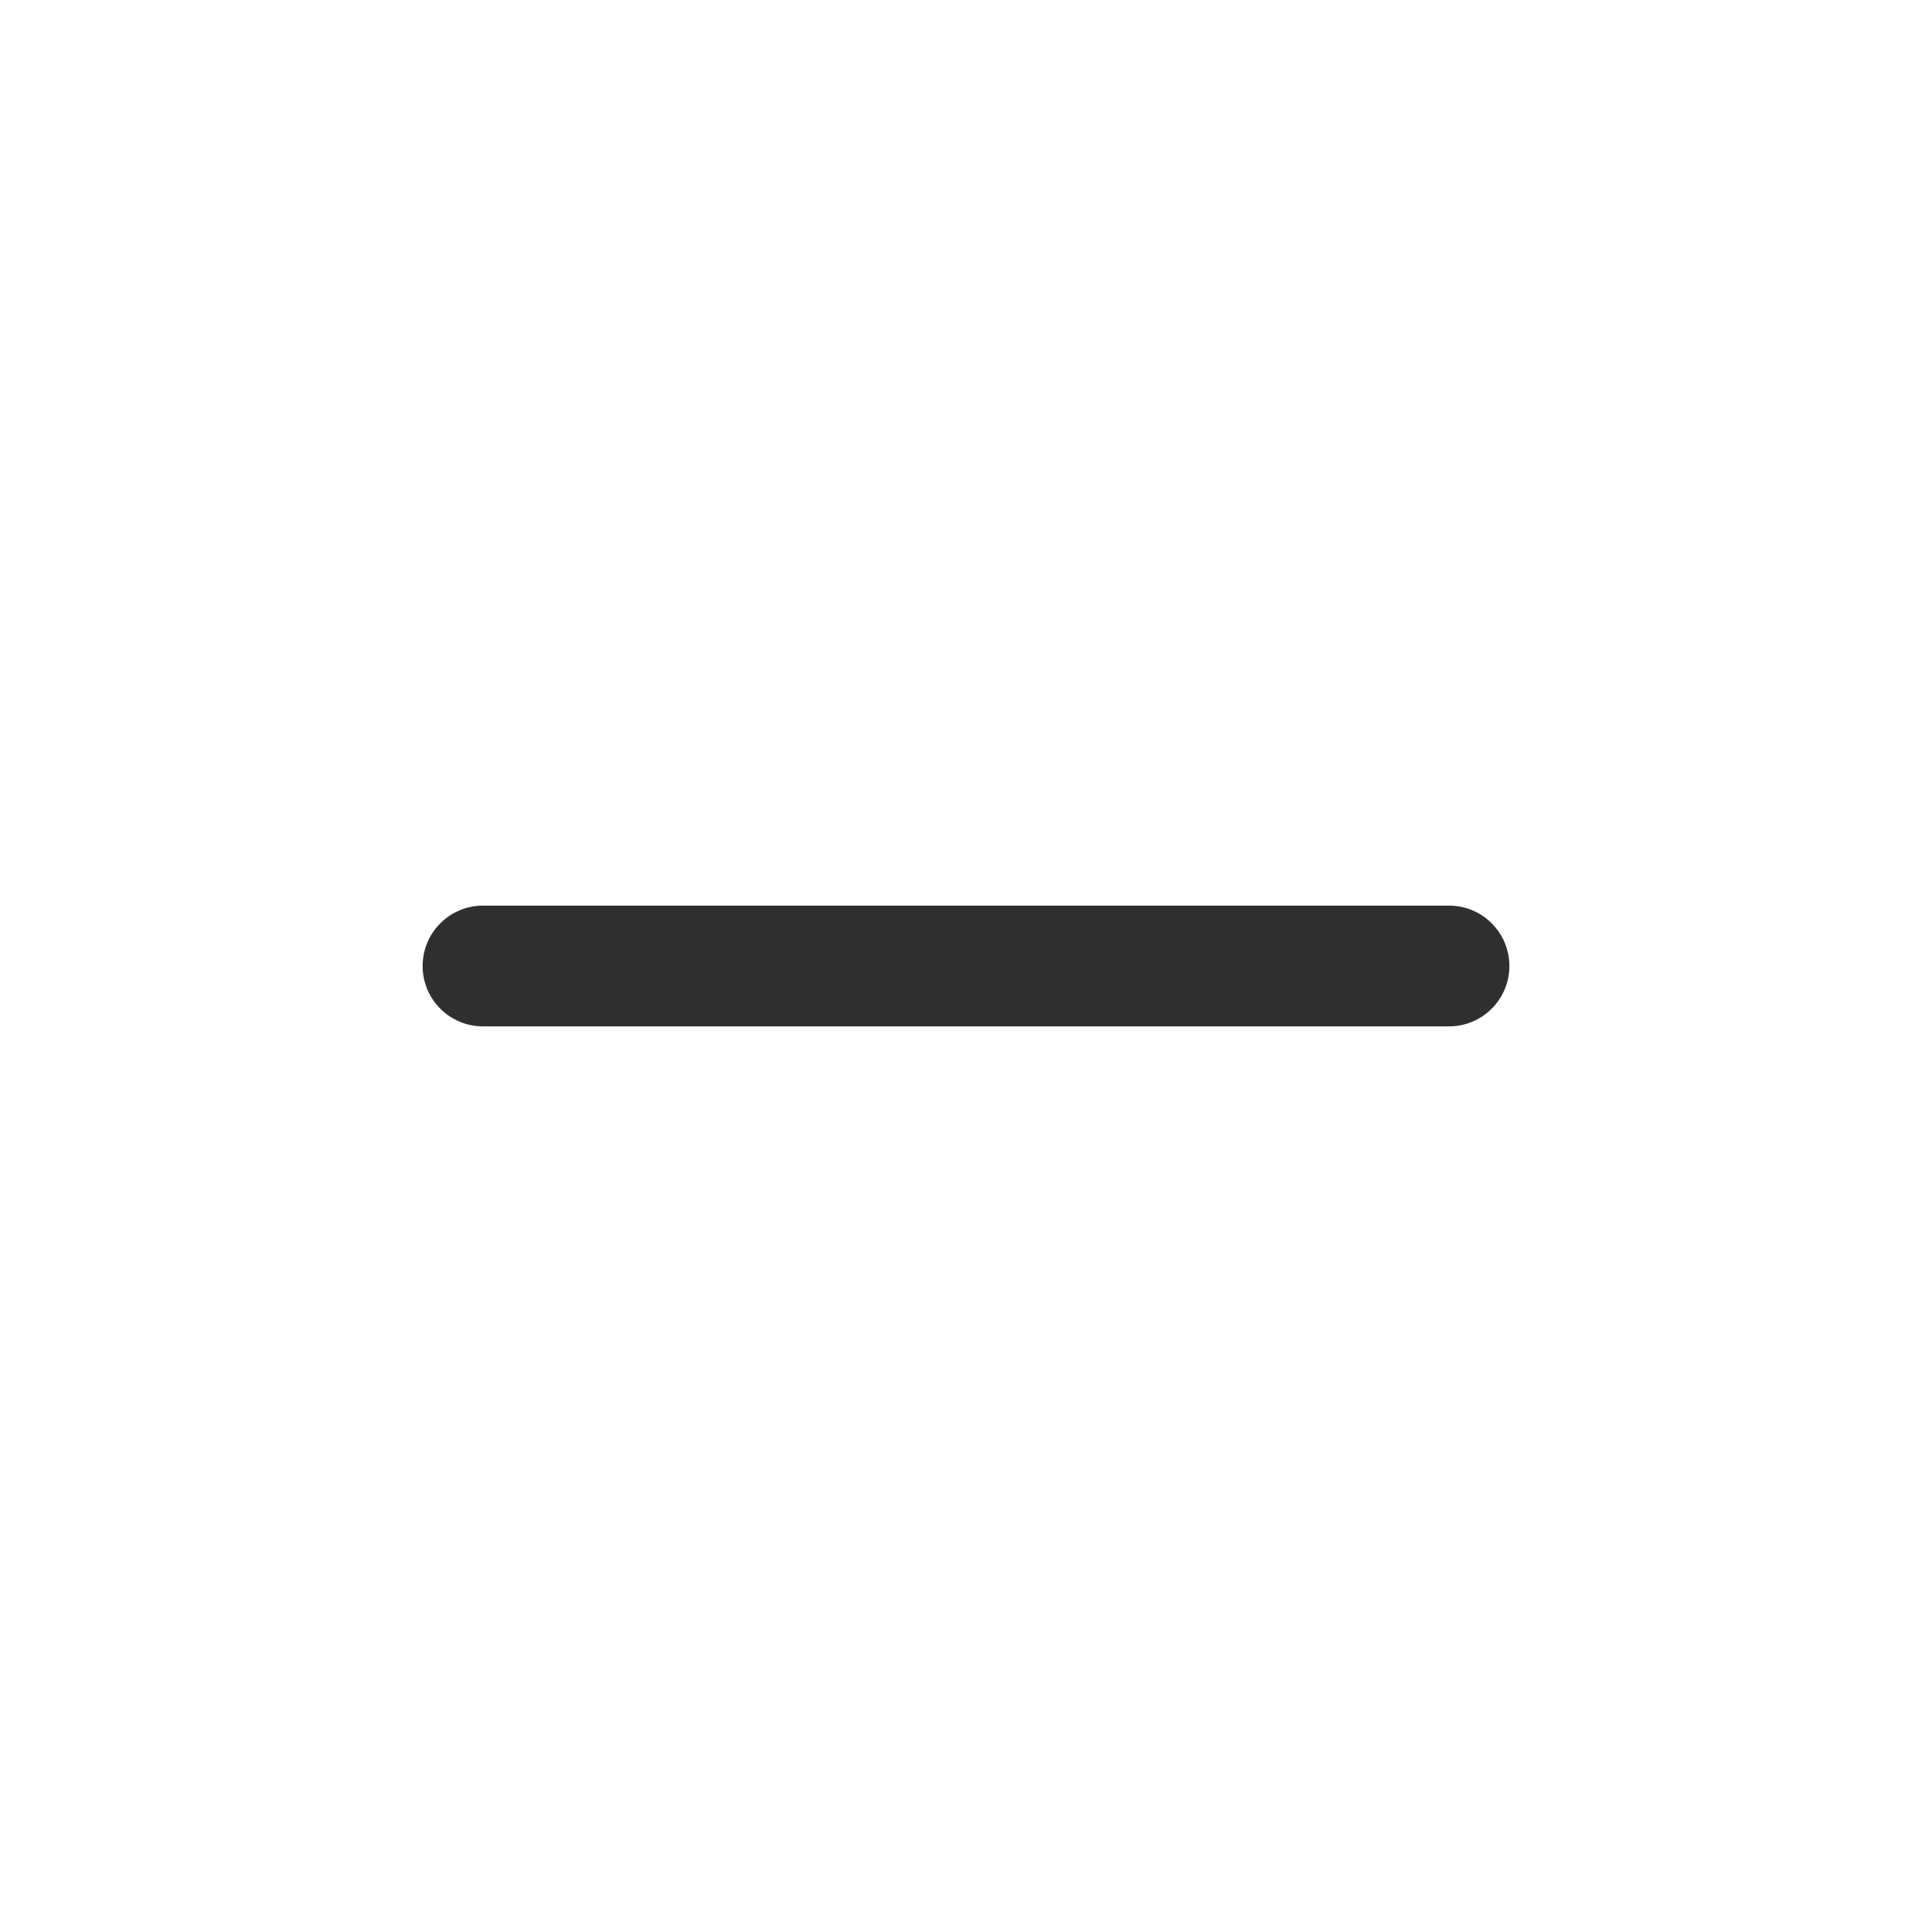
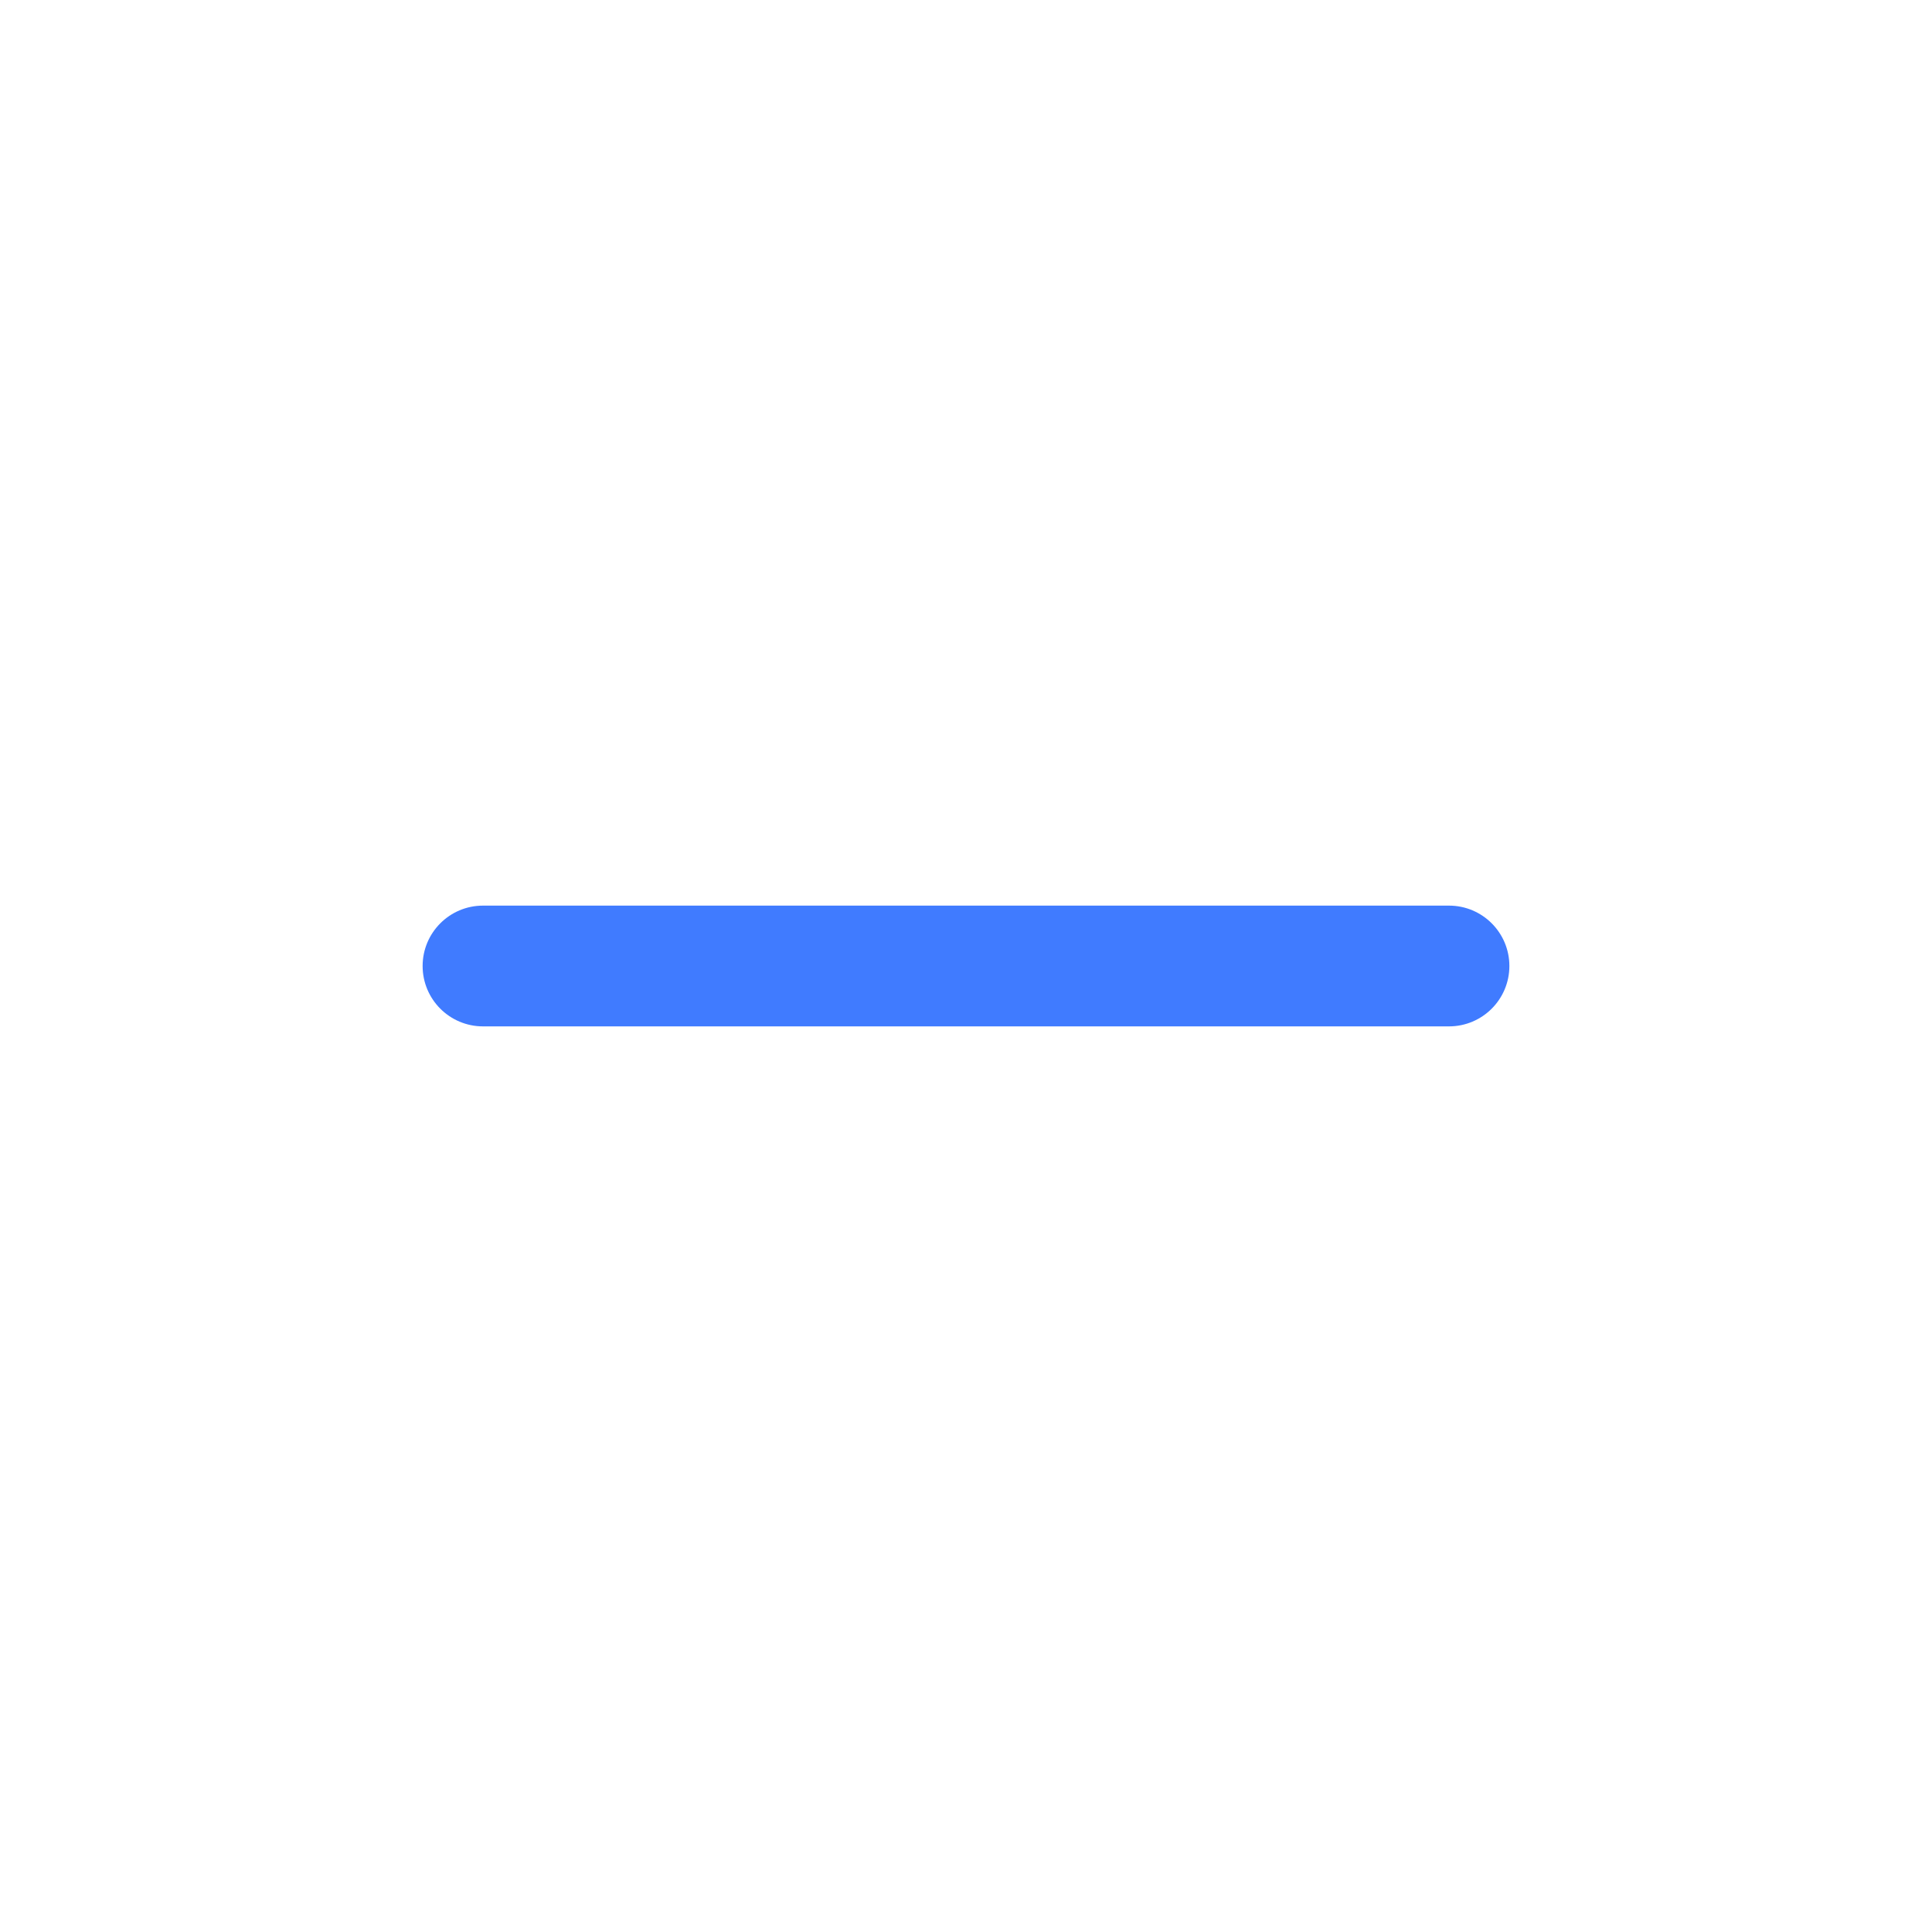
- <svg xmlns="http://www.w3.org/2000/svg" width="24" height="24" fill="none">
-   <path fill-rule="evenodd" clip-rule="evenodd" d="M5.25 12a.75.75 0 0 1 .75-.75h12a.75.75 0 1 1 0 1.5H6a.75.75 0 0 1-.75-.75Z" fill="#2F2F2F" />
+ <svg xmlns="http://www.w3.org/2000/svg" width="24" height="24" fill="none" viewBox="0 0 24 24">
+   <path fill="#407BFF" fill-rule="evenodd" d="M5.25 12a.75.75 0 0 1 .75-.75h12a.75.75 0 1 1 0 1.5H6a.75.75 0 0 1-.75-.75Z" clip-rule="evenodd" />
</svg>
